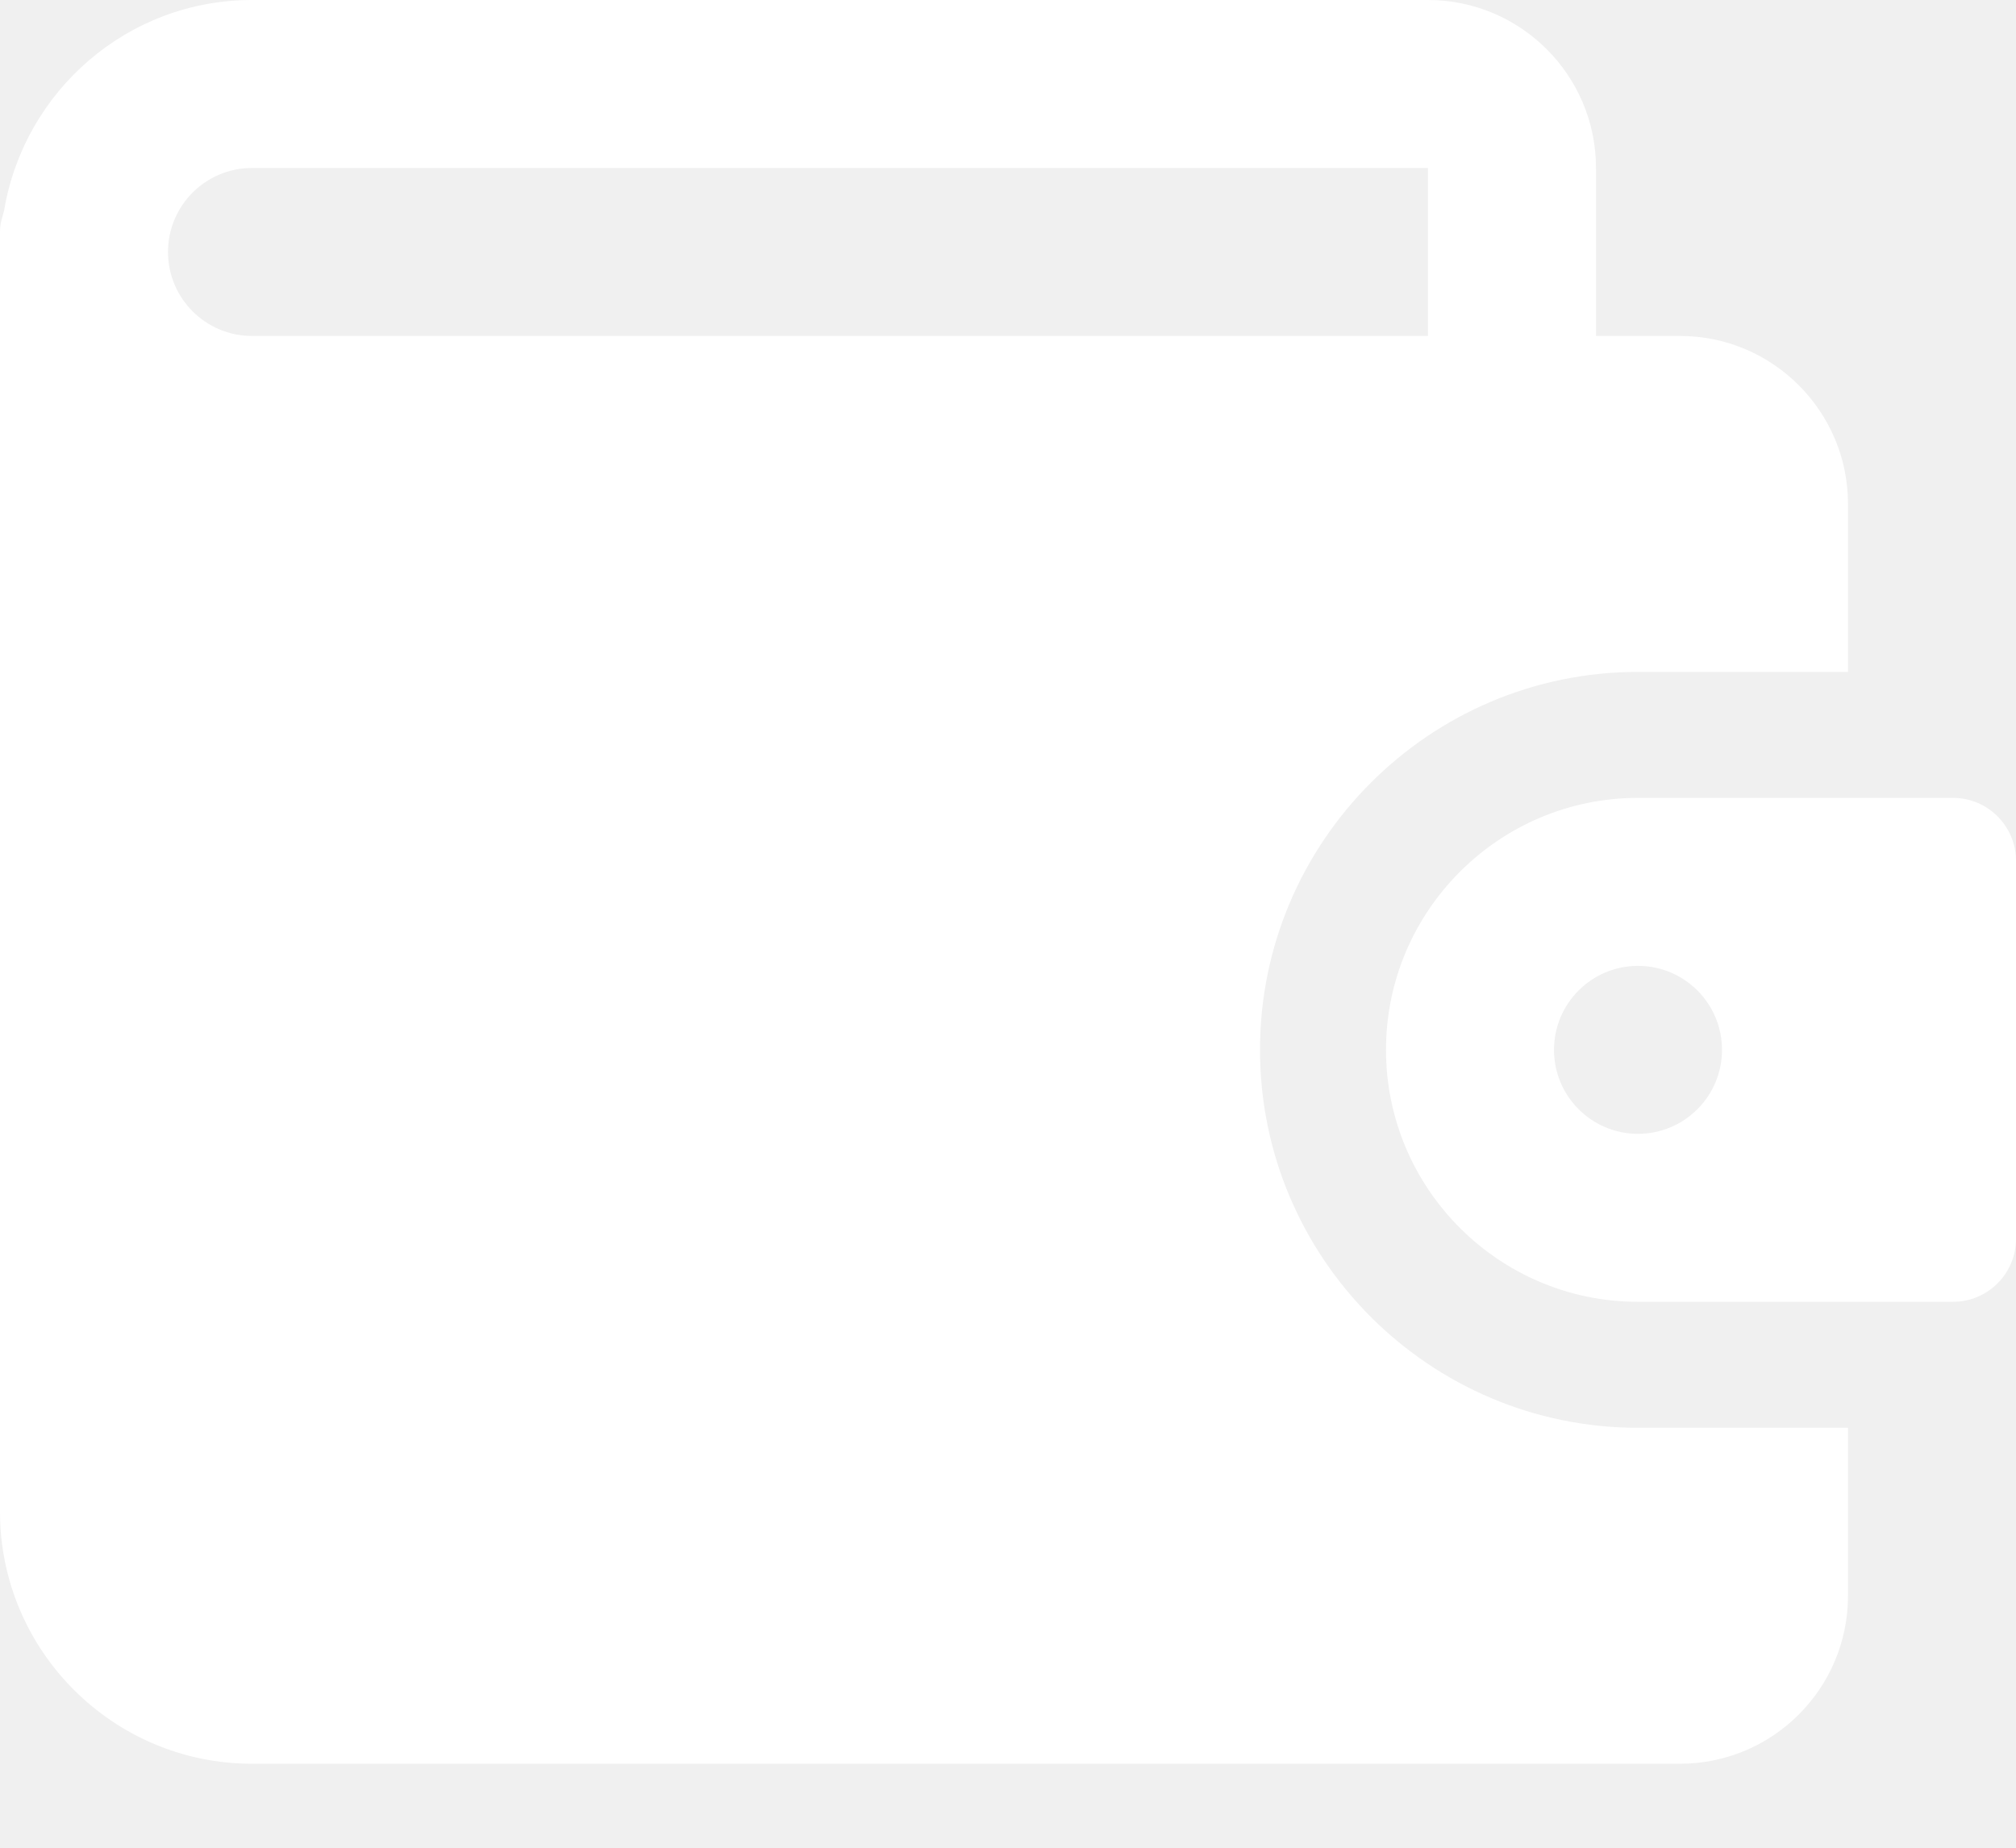
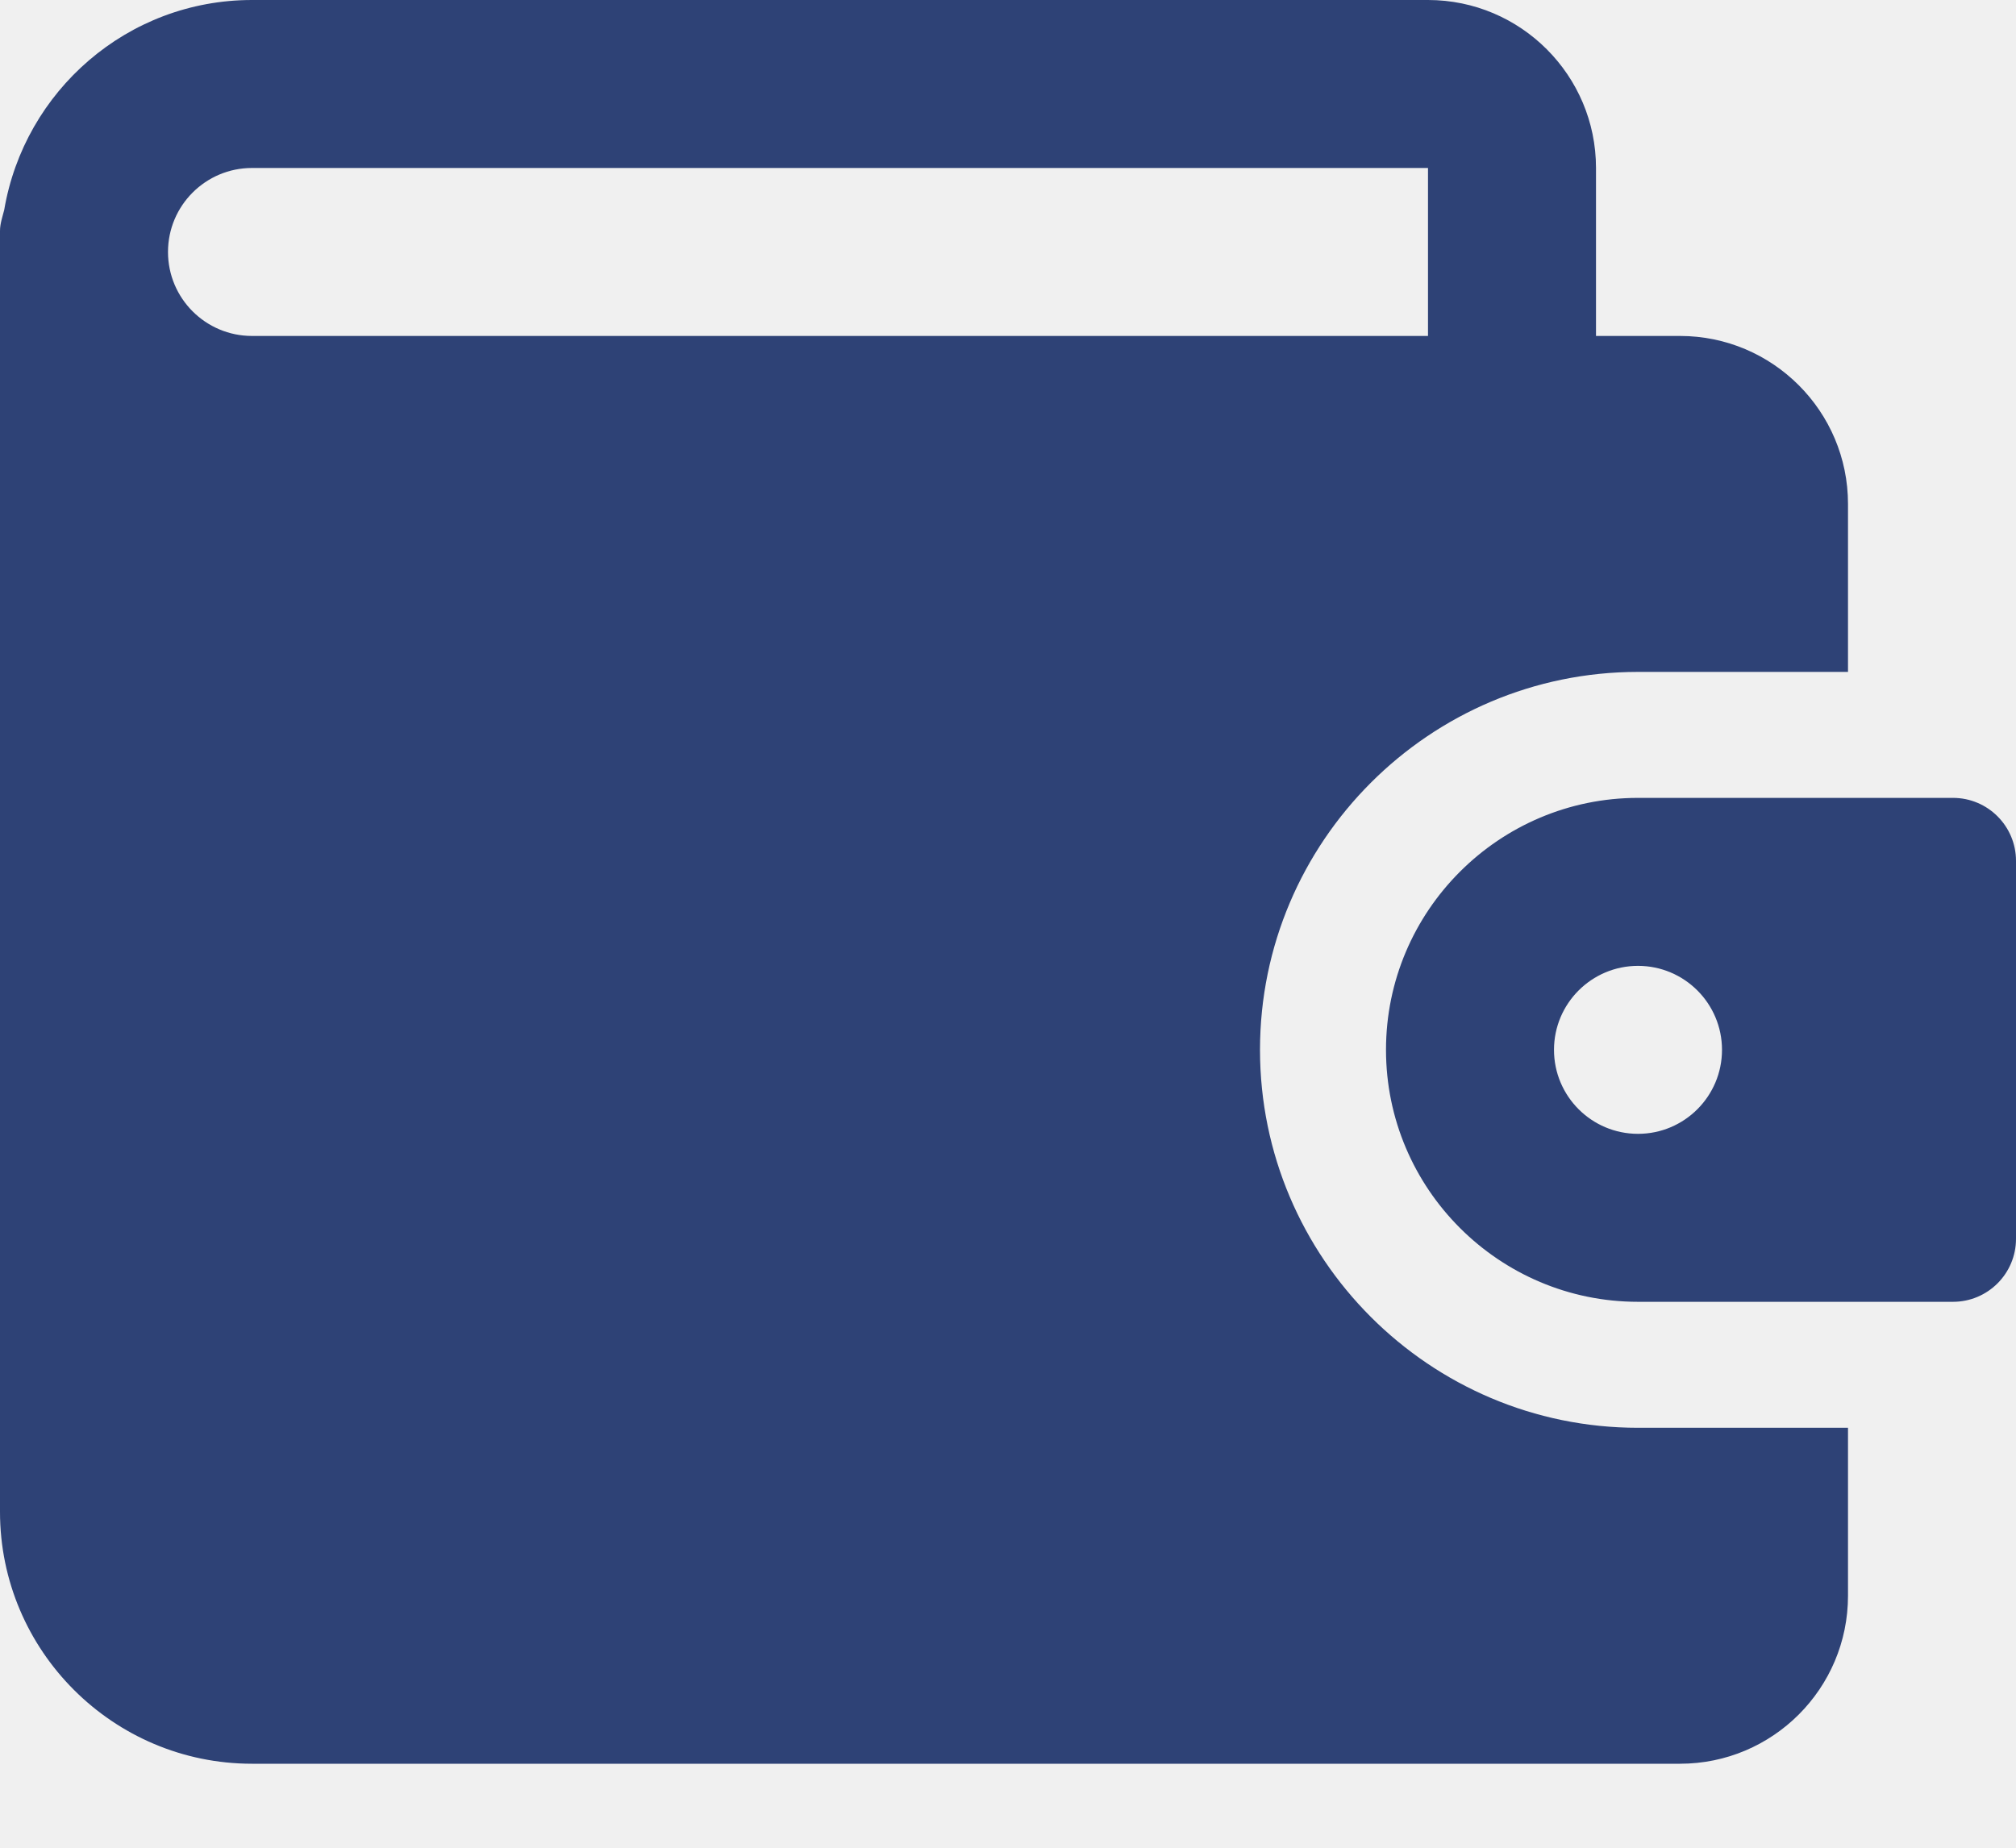
<svg xmlns="http://www.w3.org/2000/svg" width="12" height="11" viewBox="0 0 12 11" fill="none">
-   <path d="M9.75 8.5C8.509 8.5 7.5 7.49 7.5 6.25C7.5 5.01 8.509 4 9.75 4H11V3C11 2.449 10.552 2 10 2H9.5V1C9.5 0.449 9.052 0 8.5 0H1.5C0.758 0 0.145 0.542 0.025 1.25C0.015 1.29 0 1.331 0 1.375V9C0 9.827 0.673 10.5 1.5 10.5H10C10.552 10.5 11 10.052 11 9.5V8.5H9.75ZM1 1.5C1 1.224 1.224 1 1.5 1H8.5V2H1.5C1.224 2 1 1.776 1 1.5Z" fill="white" />
-   <path d="M11.625 4.75H9.75C8.923 4.75 8.25 5.423 8.25 6.25C8.25 7.077 8.923 7.75 9.75 7.75H11.625C11.832 7.75 12 7.582 12 7.375V5.125C12 4.918 11.832 4.75 11.625 4.75ZM9.75 6.75C9.474 6.75 9.25 6.526 9.25 6.25C9.25 5.974 9.474 5.75 9.75 5.75C10.026 5.75 10.25 5.974 10.25 6.25C10.25 6.526 10.026 6.75 9.75 6.75Z" fill="white" />
+   <path d="M9.75 8.5C8.509 8.5 7.5 7.49 7.5 6.25C7.5 5.01 8.509 4 9.75 4H11V3C11 2.449 10.552 2 10 2H9.5V1C9.5 0.449 9.052 0 8.5 0H1.5C0.758 0 0.145 0.542 0.025 1.25C0.015 1.29 0 1.331 0 1.375V9C0 9.827 0.673 10.5 1.5 10.5H10C10.552 10.5 11 10.052 11 9.5V8.5H9.75ZM1 1.5C1 1.224 1.224 1 1.5 1H8.5V2H1.5C1.224 2 1 1.776 1 1.5Z" fill="#2E4276" />
+   <path d="M11.625 4.75H9.75C8.923 4.75 8.25 5.423 8.25 6.25C8.25 7.077 8.923 7.75 9.75 7.75H11.625C11.832 7.75 12 7.582 12 7.375V5.125C12 4.918 11.832 4.75 11.625 4.75ZM9.75 6.75C9.474 6.75 9.25 6.526 9.25 6.25C9.25 5.974 9.474 5.75 9.75 5.75C10.026 5.75 10.25 5.974 10.25 6.25C10.25 6.526 10.026 6.75 9.75 6.75Z" fill="#2E4276" />
</svg>
